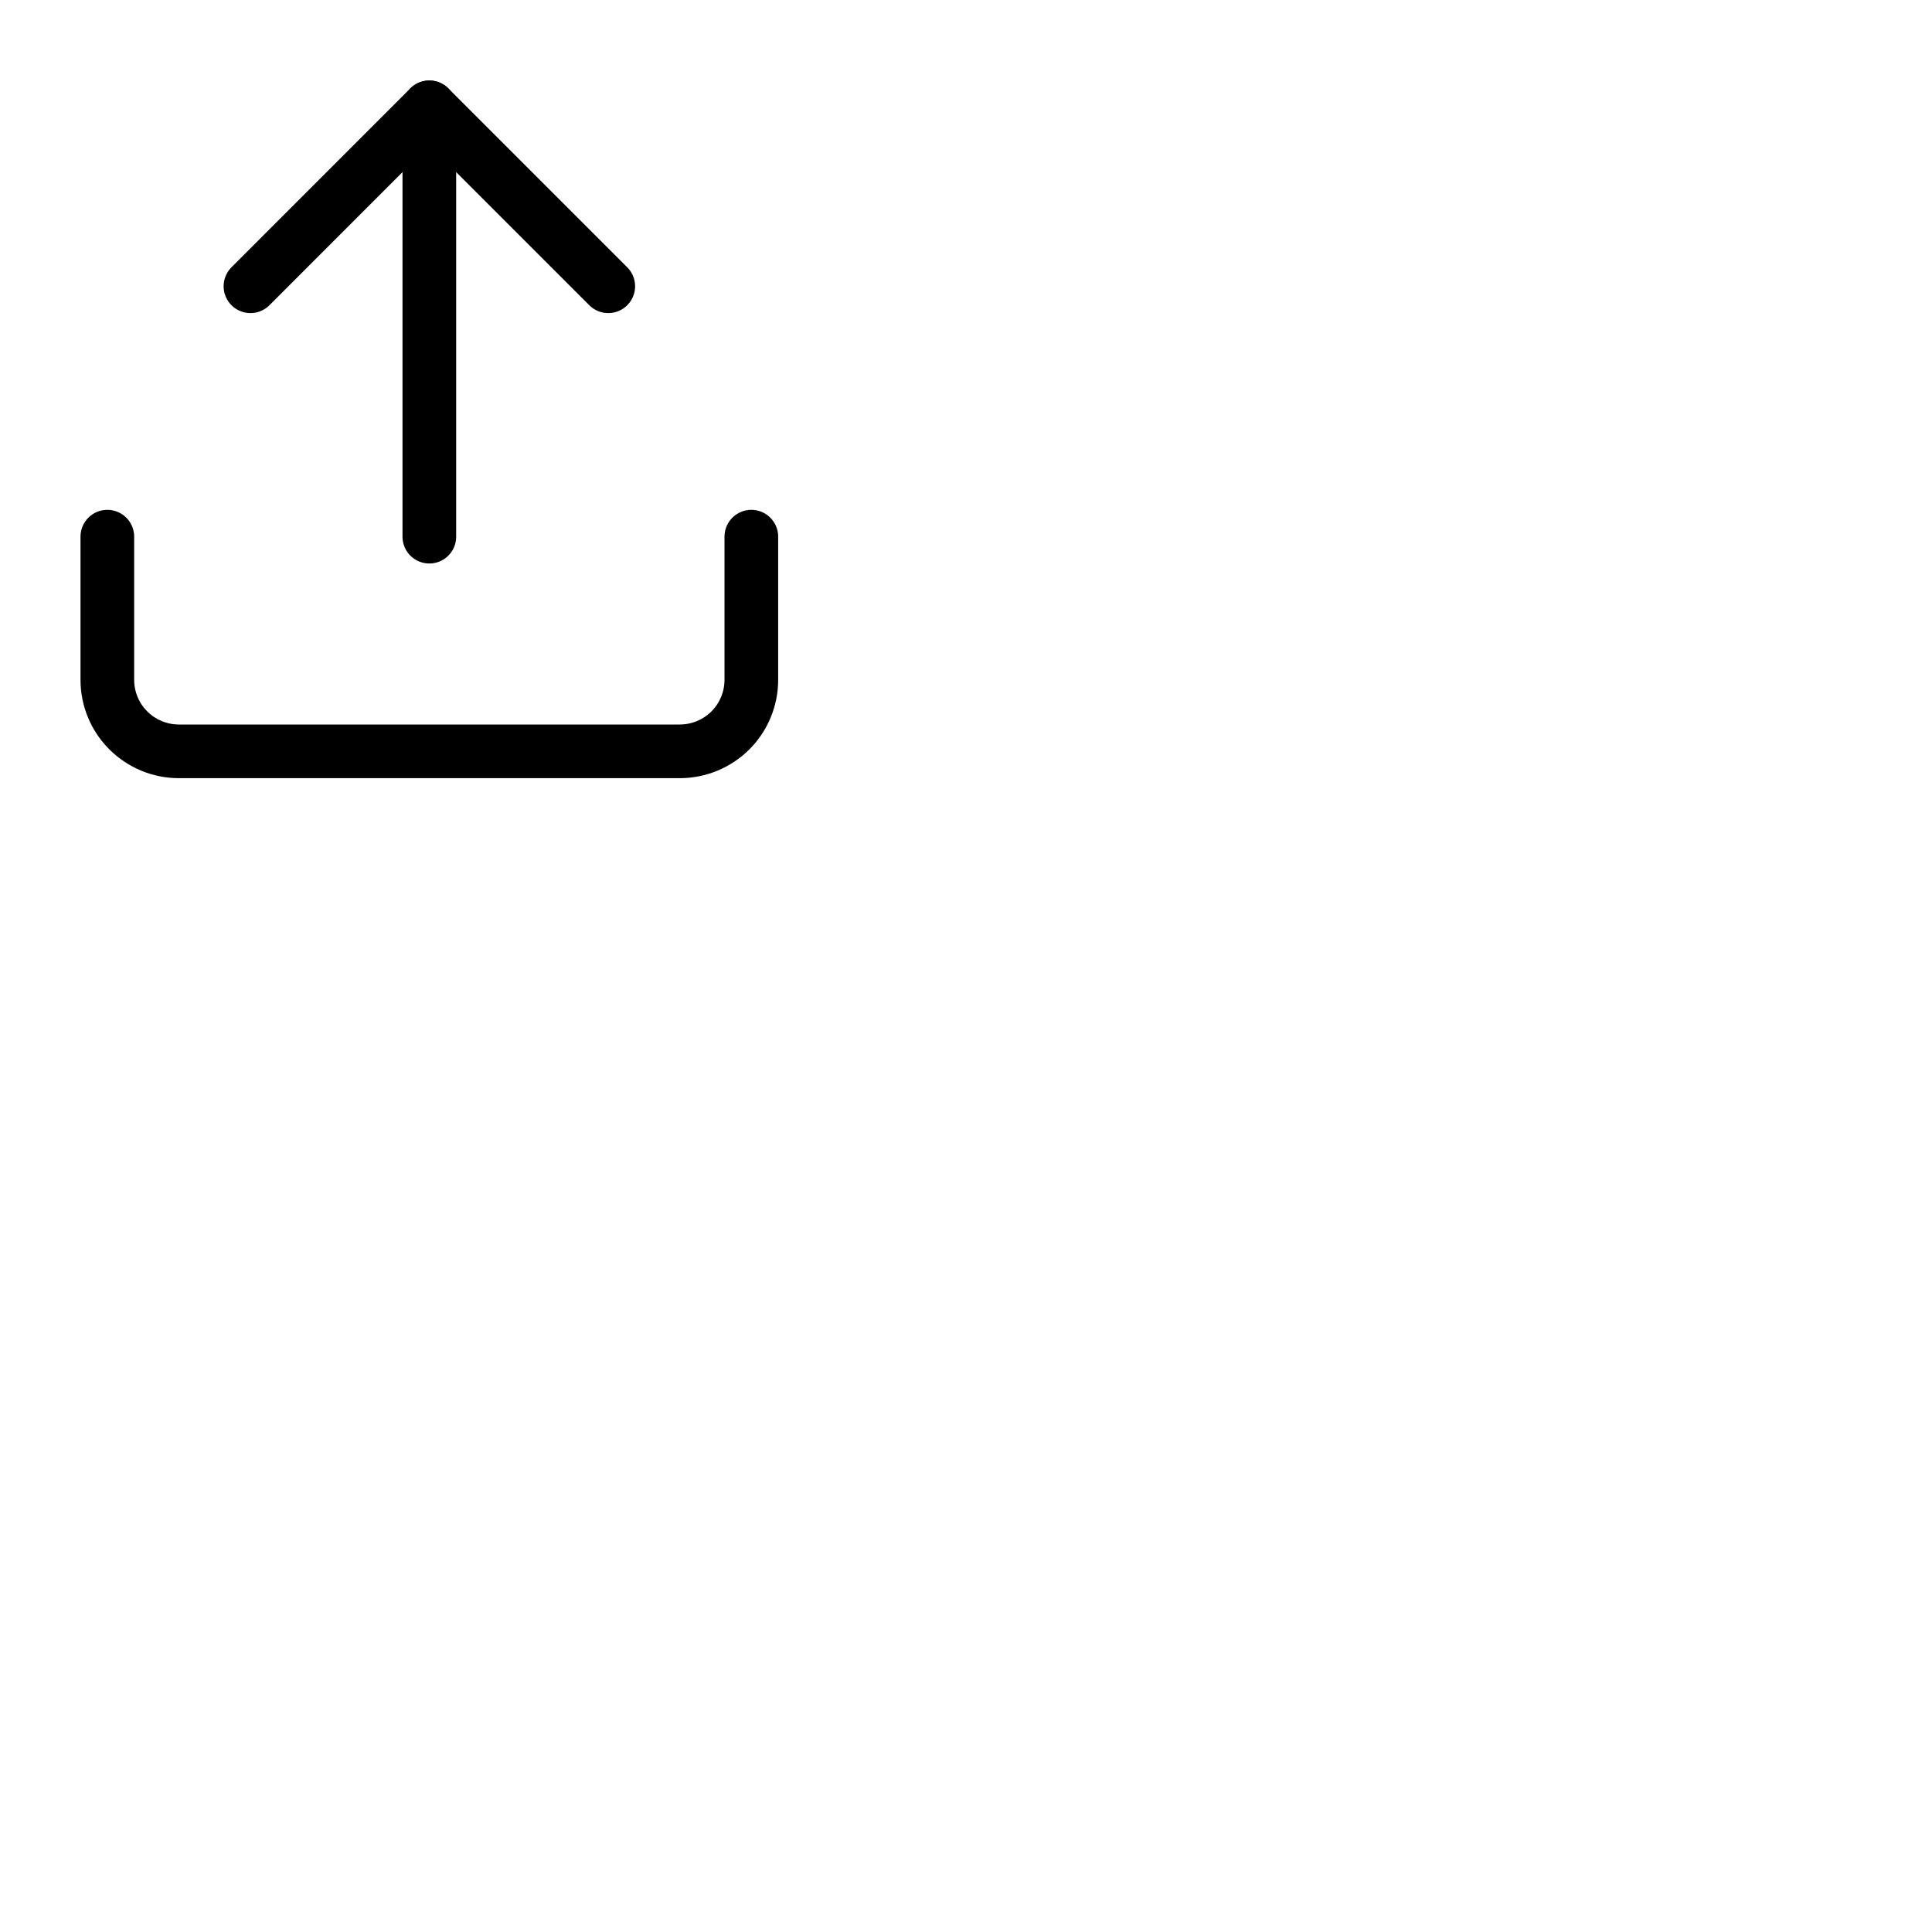
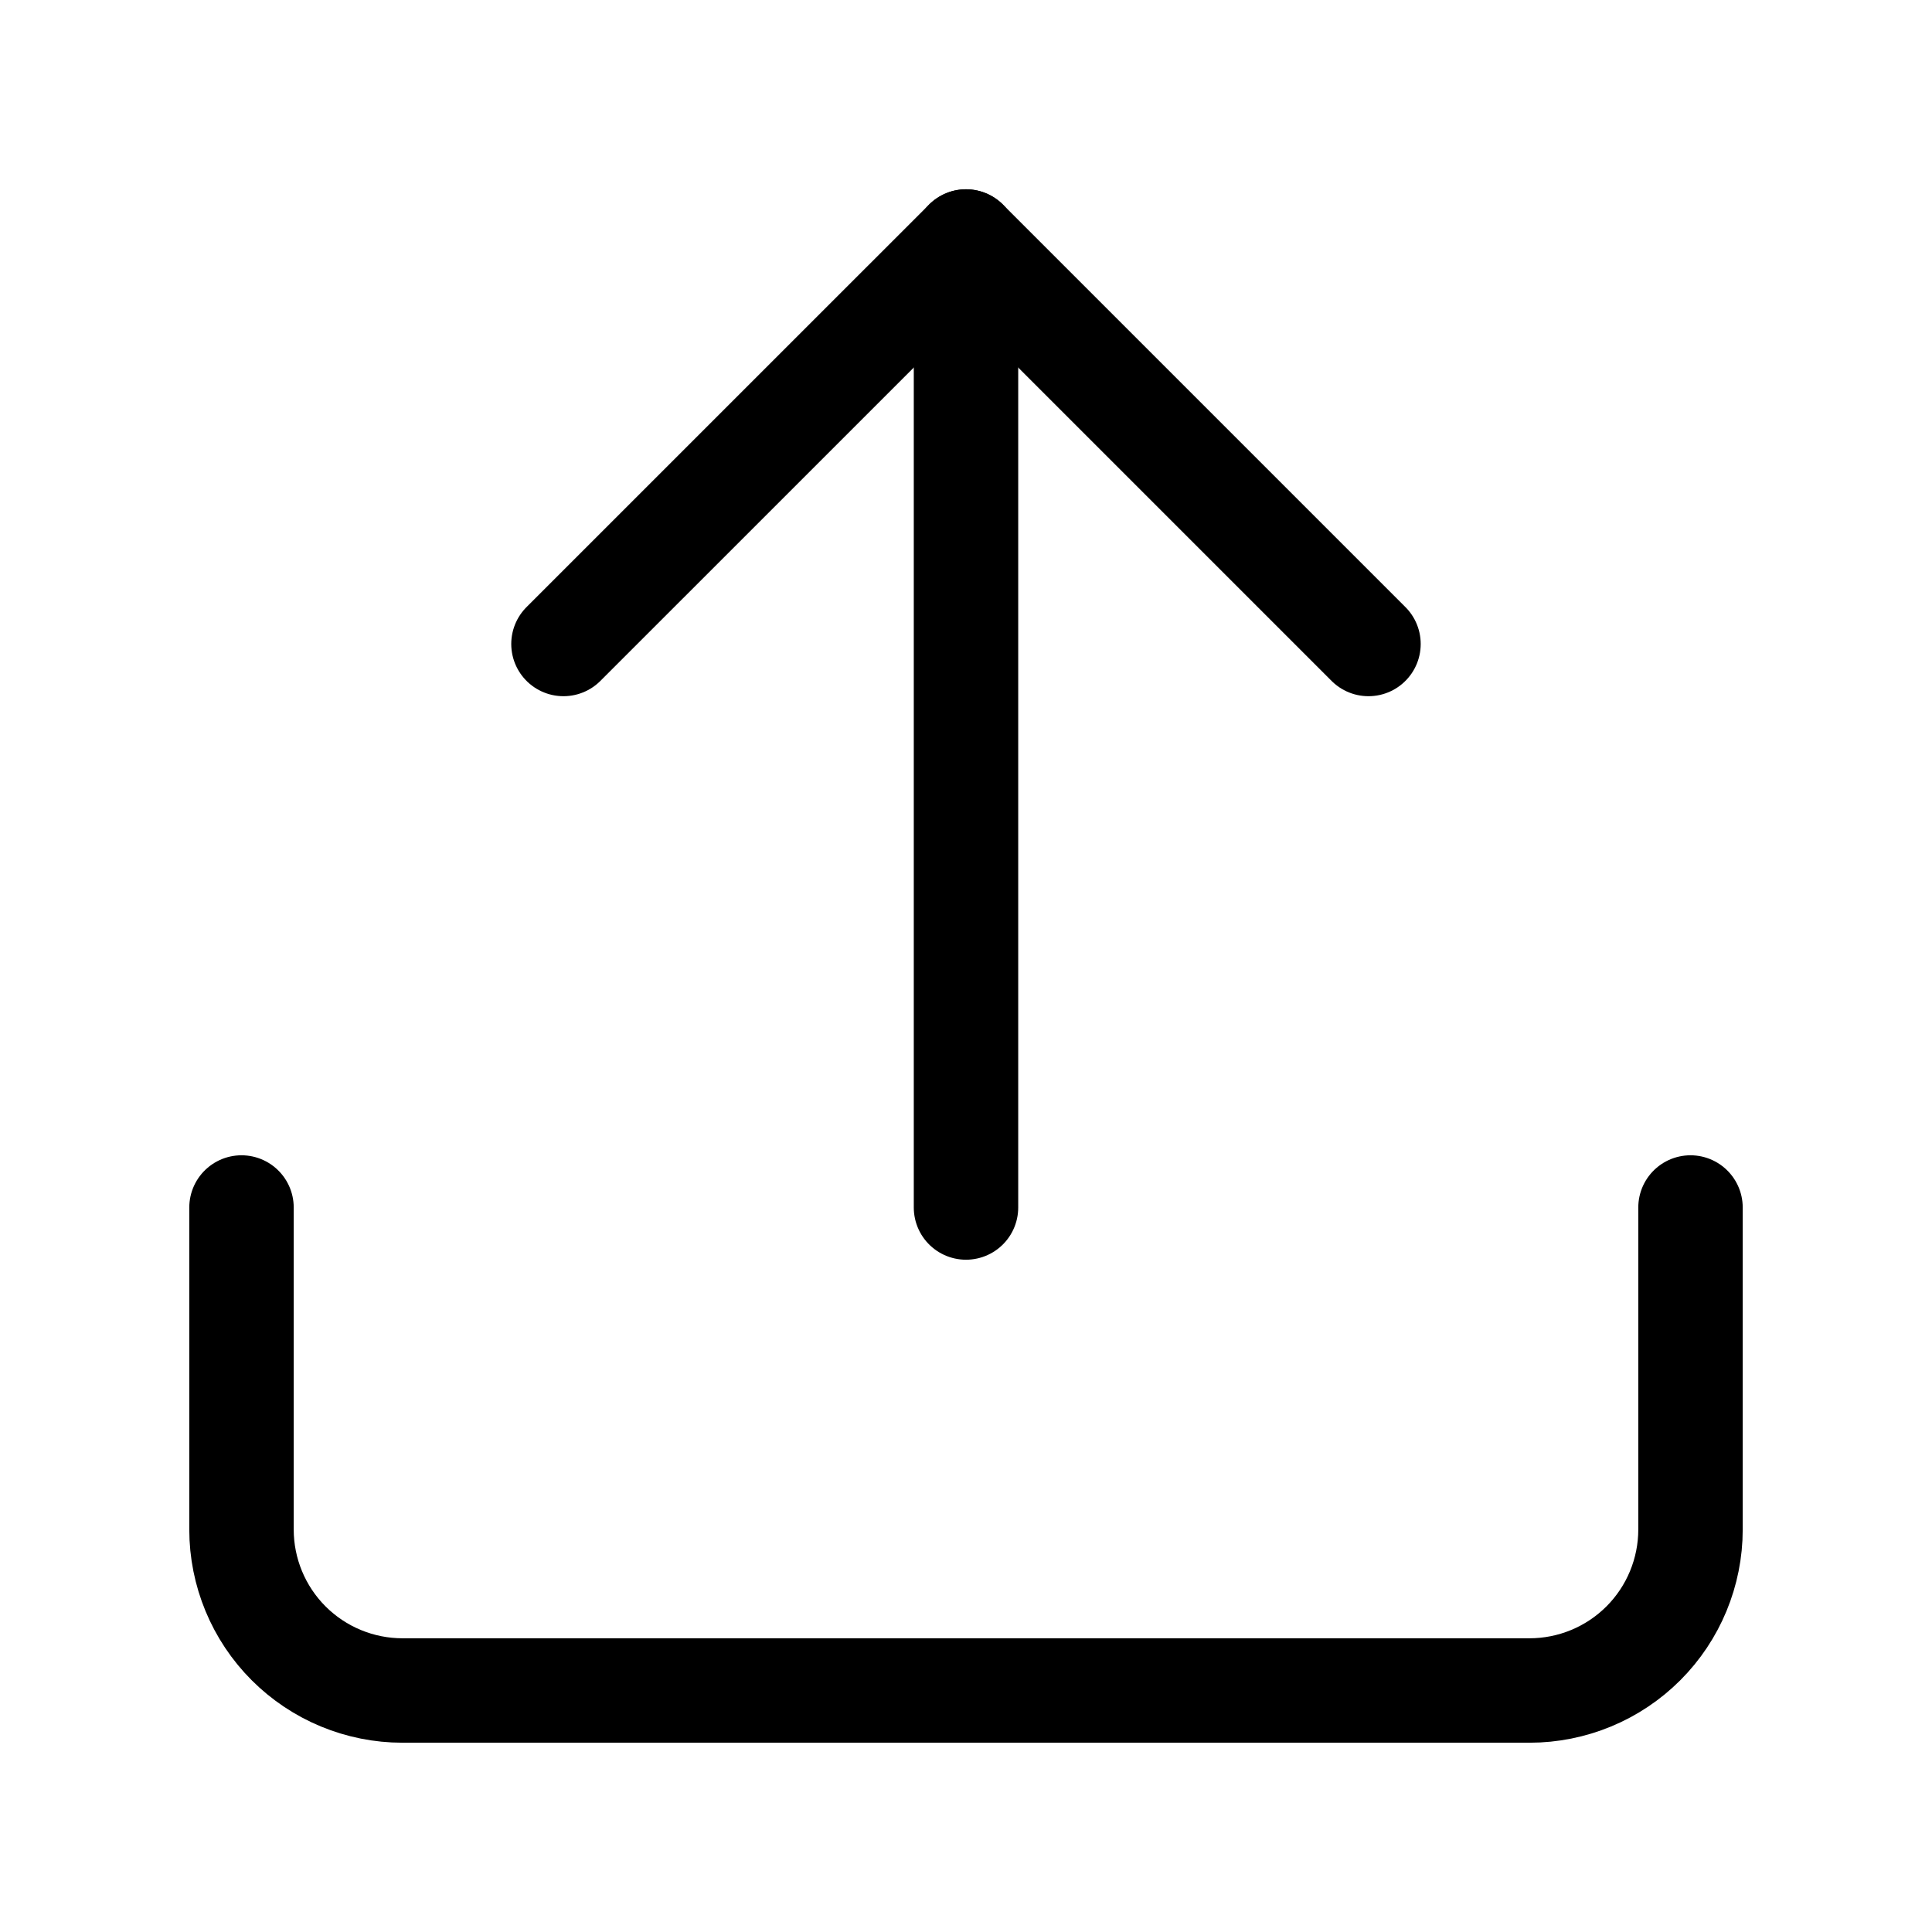
- <svg xmlns="http://www.w3.org/2000/svg" width="16" height="16" viewBox="0 0 36 36" fill="none">
-   <path d="M14 10V12.667C14 13.021 13.86 13.36 13.61 13.61C13.359 13.86 13.02 14 12.667 14H3.333C2.98 14 2.641 13.86 2.391 13.61C2.14 13.36 2 13.021 2 12.667V10" stroke="currentColor" stroke-linecap="round" stroke-linejoin="round" />
-   <path d="M11.334 5.334L8 2L4.667 5.334" stroke="currentColor" stroke-linecap="round" stroke-linejoin="round" />
-   <path d="M8 2V10" stroke="currentColor" stroke-linecap="round" stroke-linejoin="round" />
+ <svg xmlns="http://www.w3.org/2000/svg" width="37" height="37" viewBox="0 0 37 37" fill="none">
+   <path d="M32.375 23.125V29.292C32.375 30.109 32.05 30.894 31.472 31.472C30.894 32.05 30.109 32.375 29.292 32.375H7.708C6.891 32.375 6.106 32.05 5.528 31.472C4.95 30.894 4.625 30.109 4.625 29.292V23.125" stroke="currentColor" stroke-width="2" stroke-linecap="round" stroke-linejoin="round" />
+   <path d="M26.208 12.333L18.5 4.625L10.791 12.333" stroke="currentColor" stroke-width="2" stroke-linecap="round" stroke-linejoin="round" />
+   <path d="M18.5 4.625V23.125" stroke="currentColor" stroke-width="2" stroke-linecap="round" stroke-linejoin="round" />
</svg>
